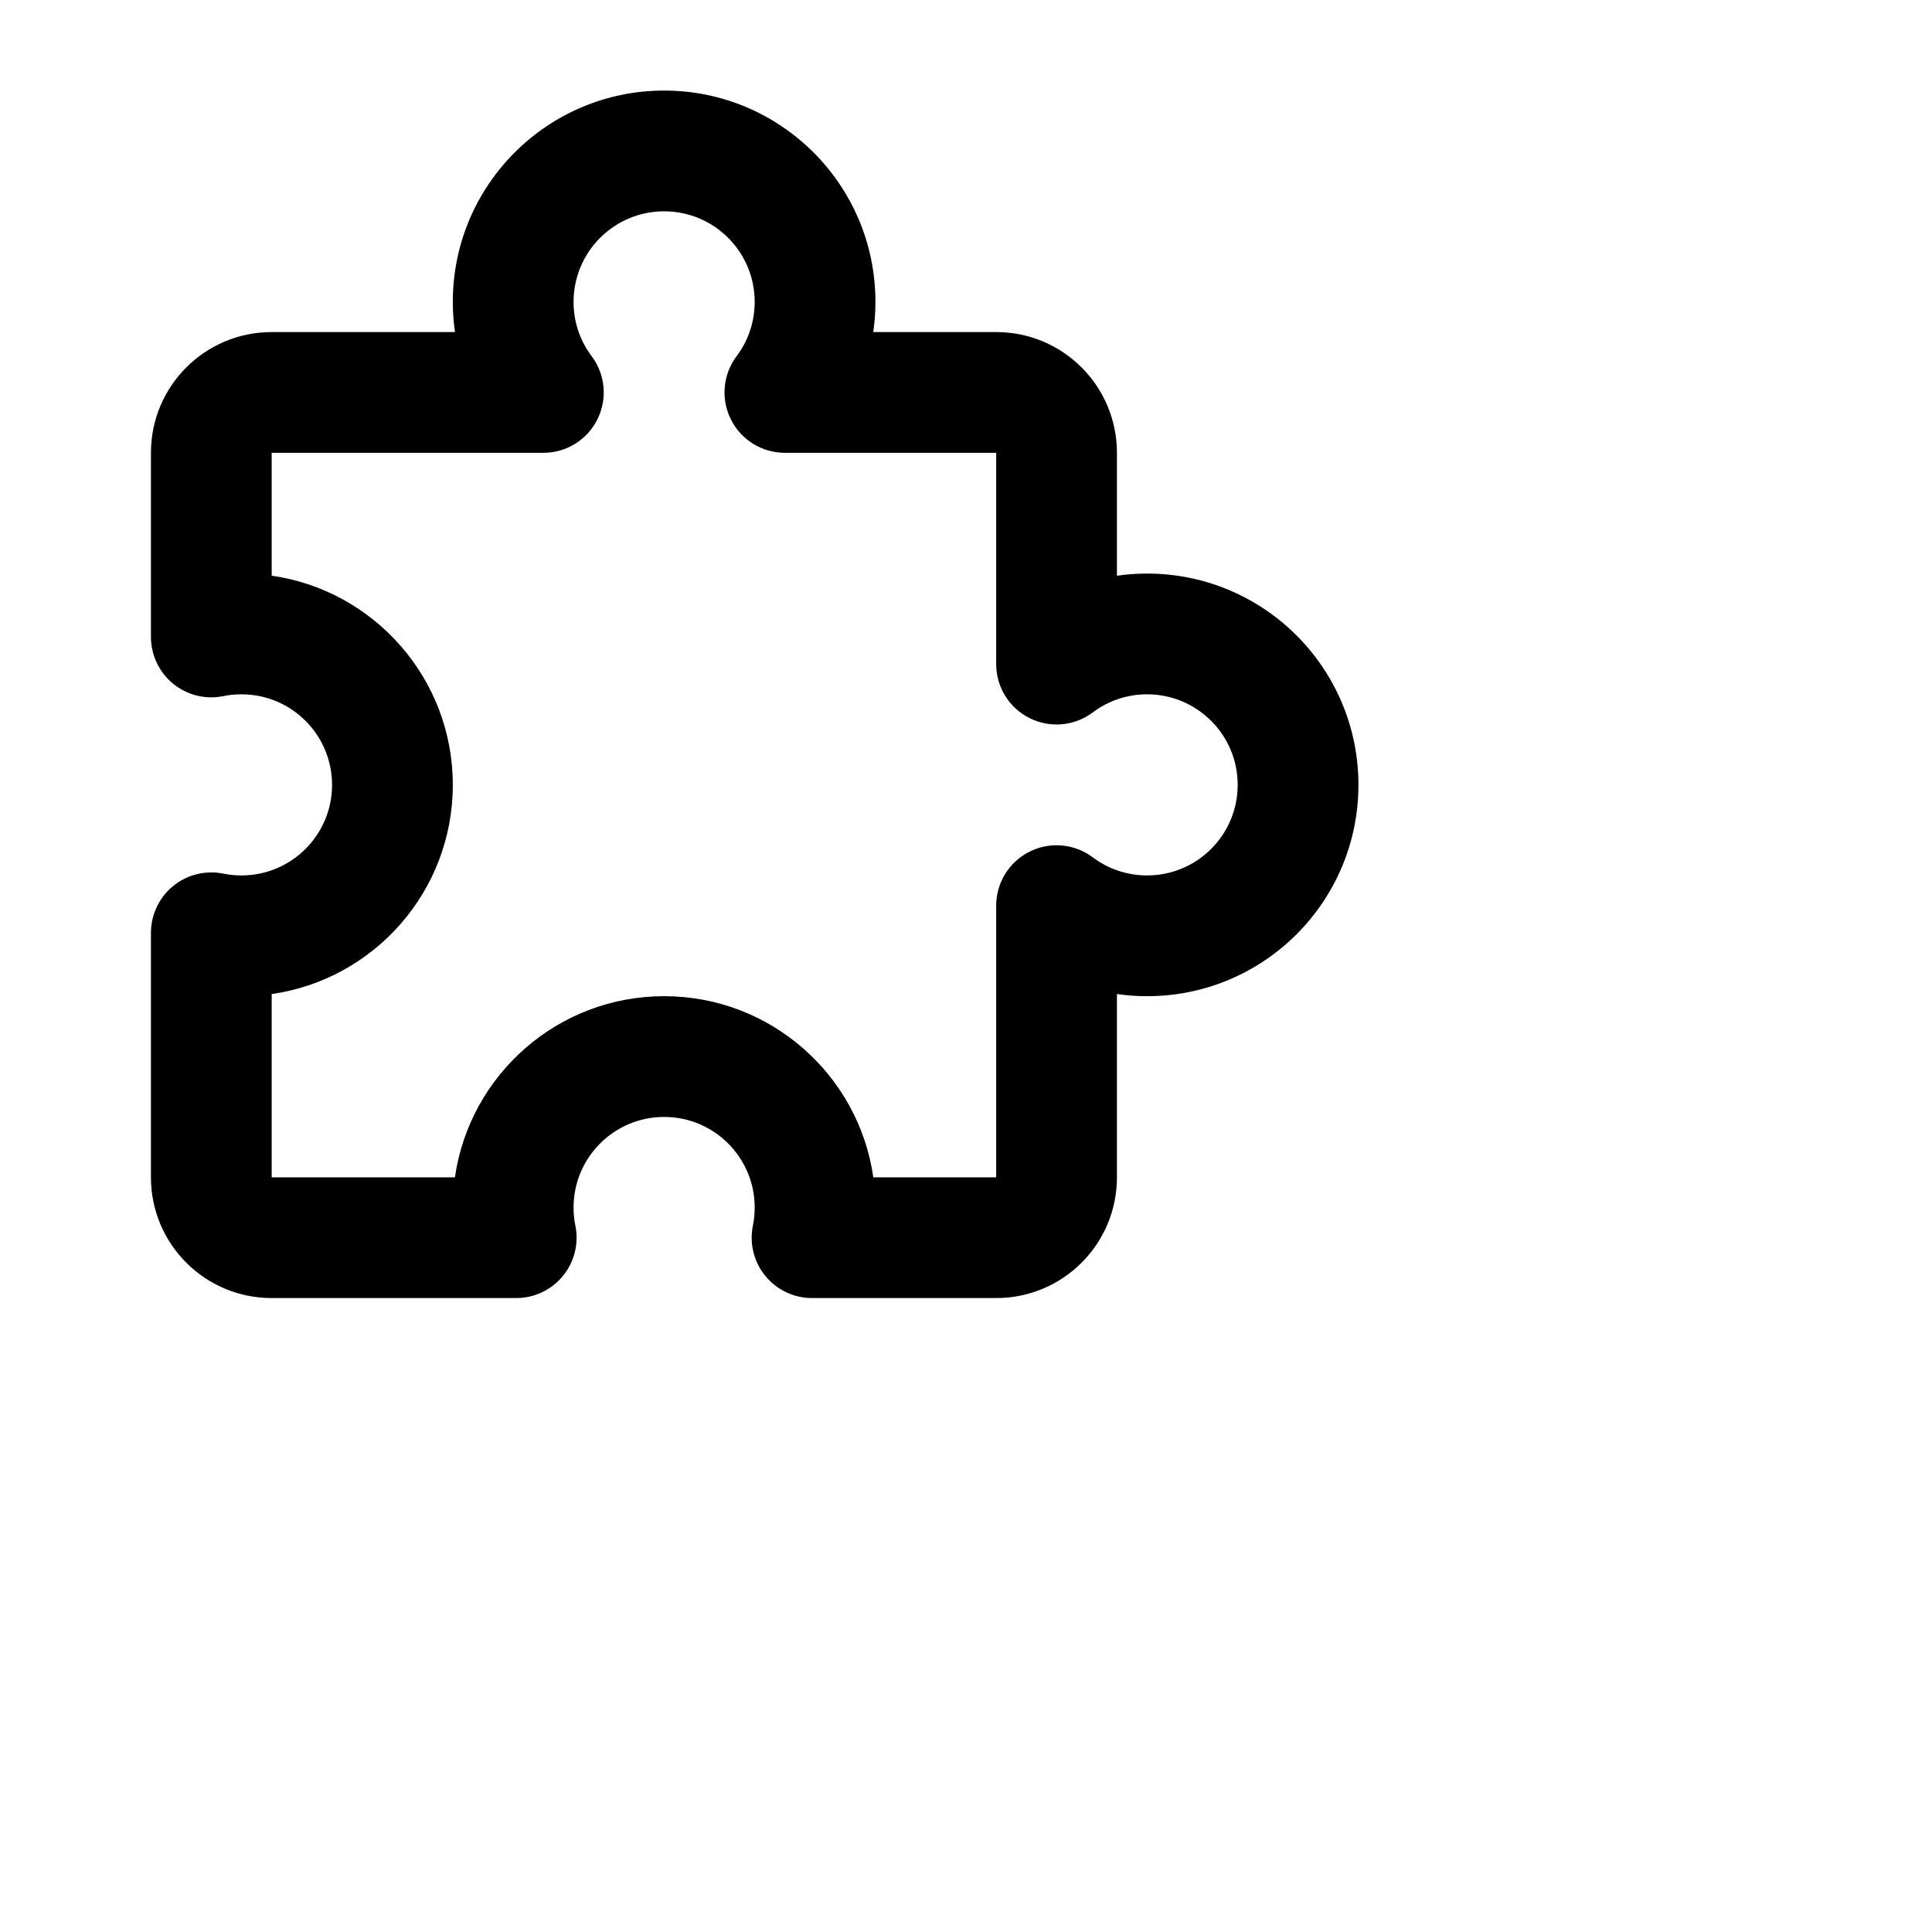
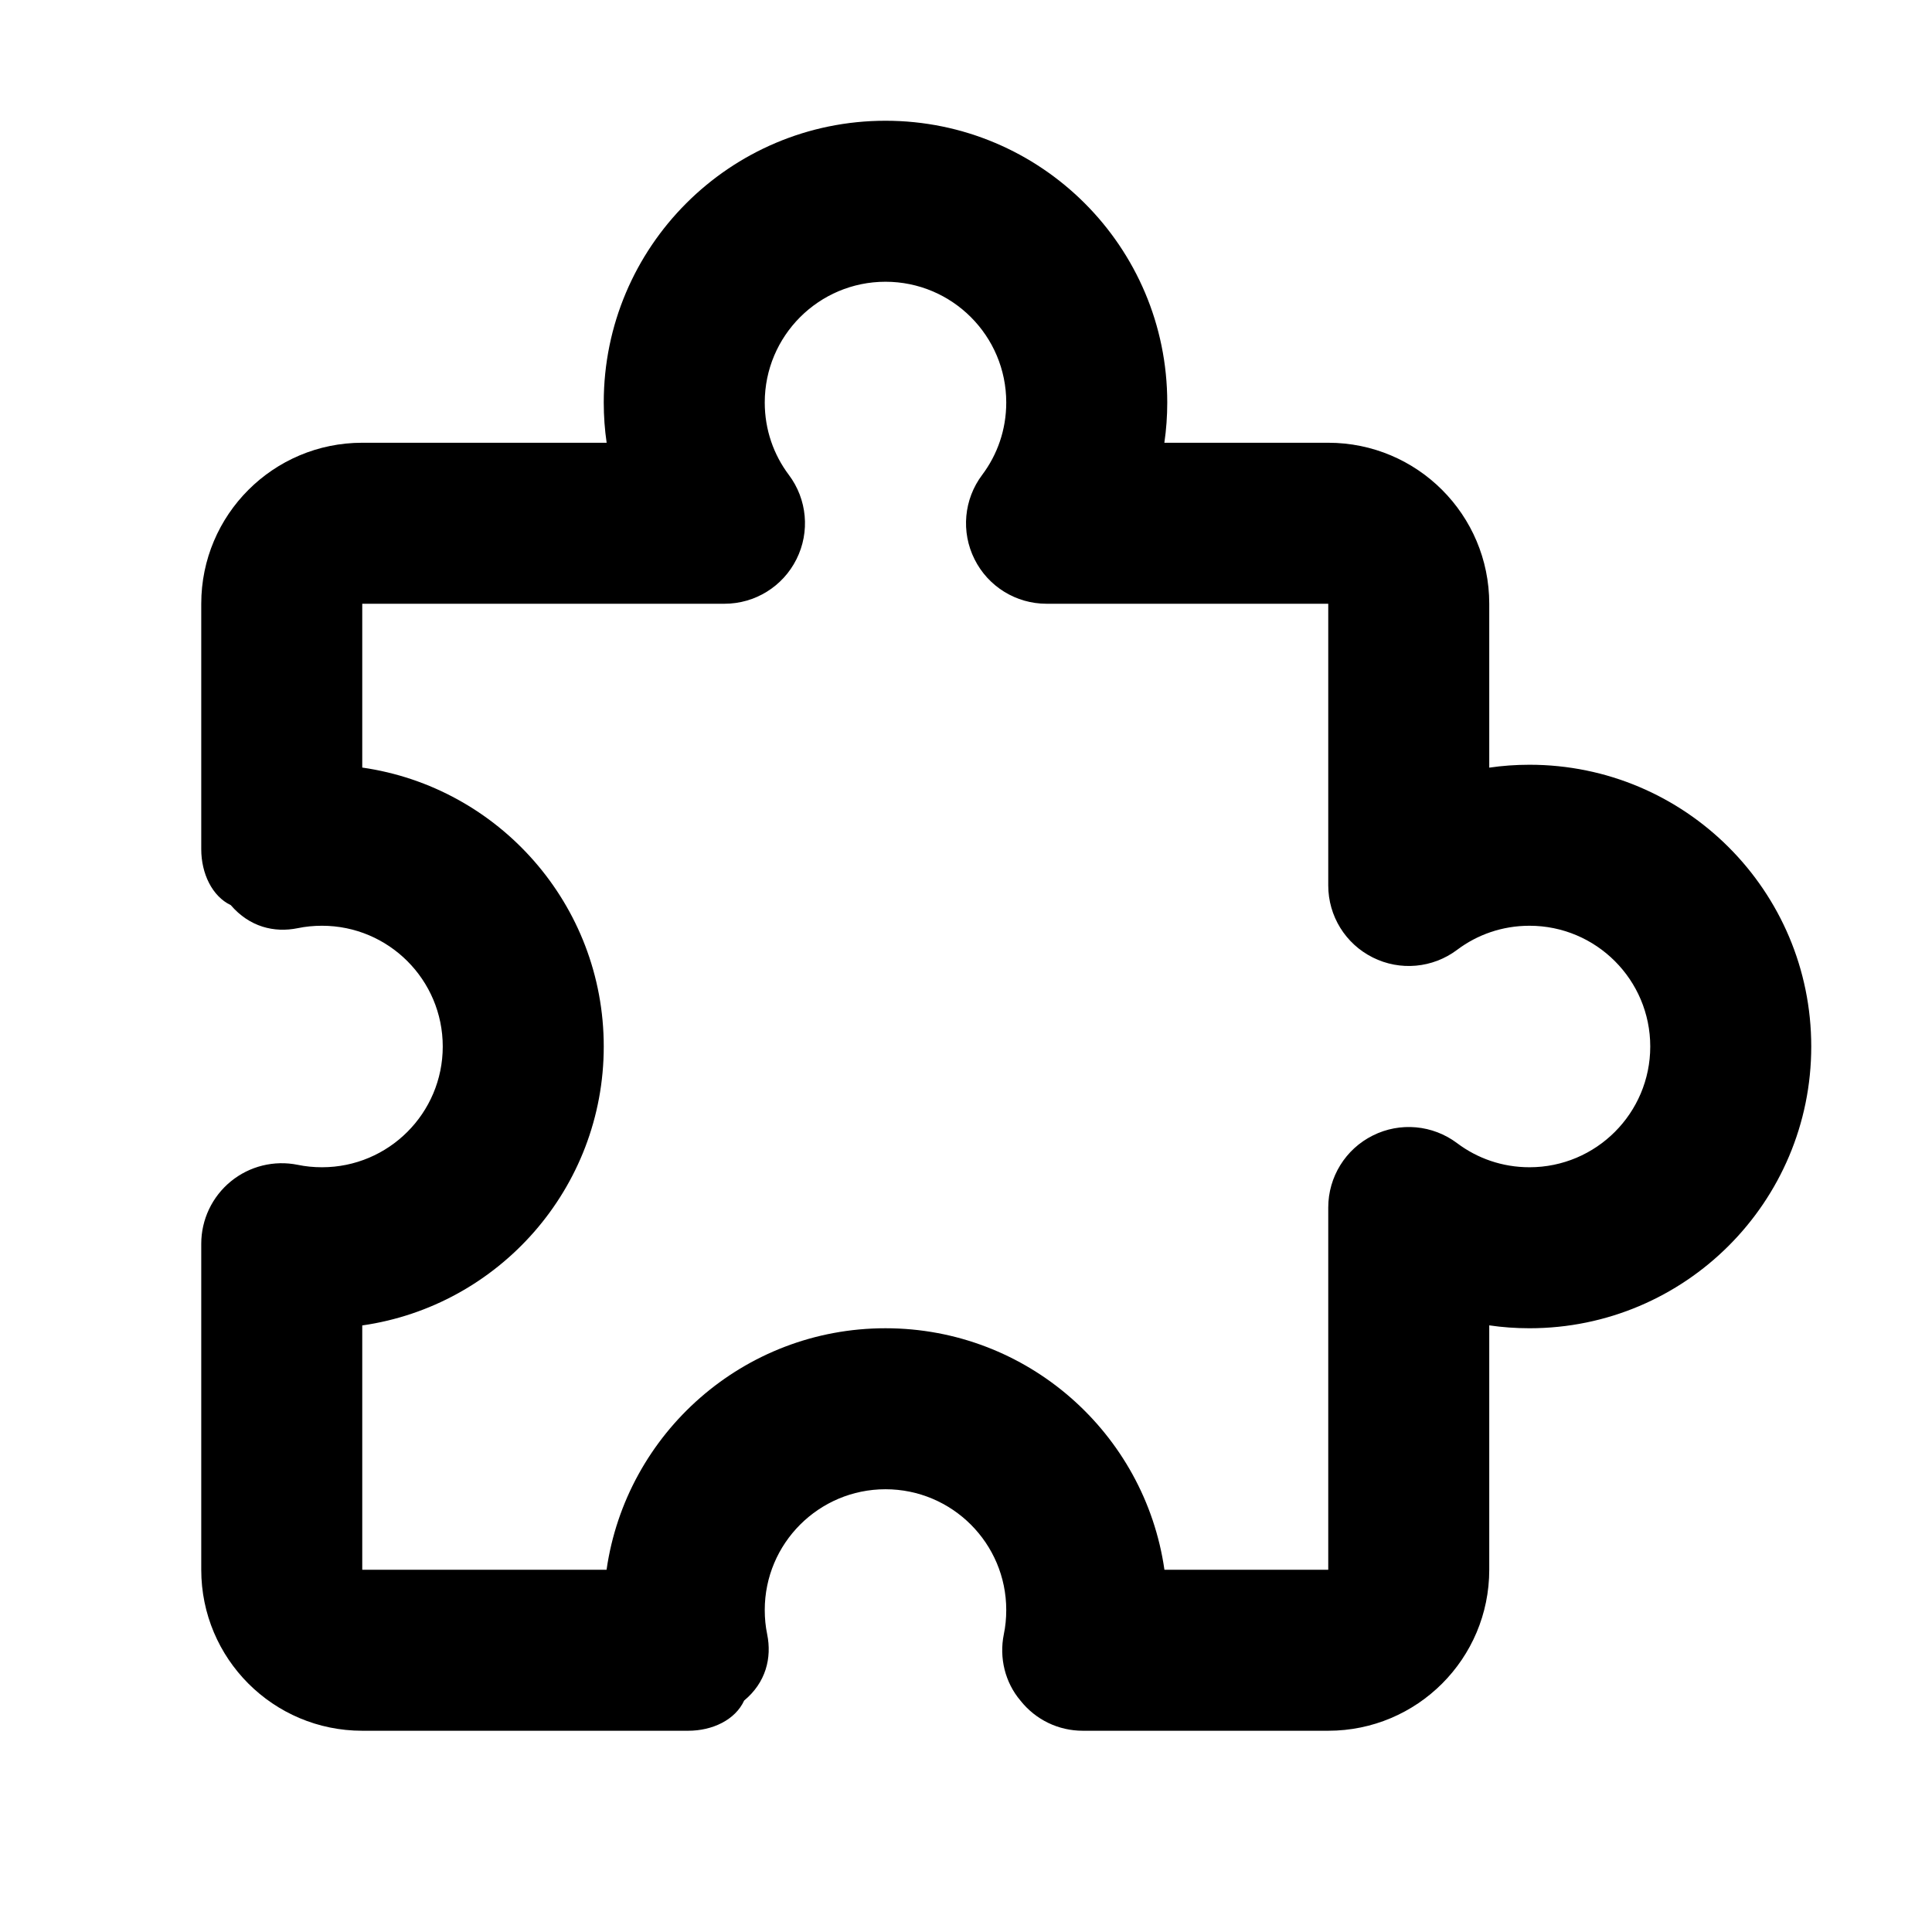
- <svg xmlns="http://www.w3.org/2000/svg" width="32" height="32" viewBox="0 0 32 32" fill="currentColor">
-   <path fill-rule="evenodd" clip-rule="evenodd" d="M11 3.5C10.172 3.5 9.5 4.172 9.5 5C9.5 5.339 9.611 5.649 9.799 5.899C10.027 6.202 10.064 6.608 9.894 6.947C9.725 7.286 9.379 7.5 9 7.5L4.5 7.5V9.535C6.196 9.778 7.5 11.237 7.5 13C7.5 14.763 6.196 16.222 4.5 16.465V19.5H7.535C7.778 17.804 9.237 16.5 11 16.5C12.763 16.5 14.222 17.804 14.465 19.5H16.5V15C16.5 14.621 16.714 14.275 17.053 14.106C17.392 13.936 17.798 13.973 18.101 14.201C18.351 14.389 18.661 14.5 19 14.5C19.828 14.5 20.5 13.828 20.5 13C20.5 12.172 19.828 11.5 19 11.5C18.661 11.5 18.351 11.611 18.101 11.799C17.798 12.027 17.392 12.064 17.053 11.894C16.714 11.725 16.5 11.379 16.5 11V7.5H13C12.621 7.5 12.275 7.286 12.106 6.947C11.936 6.608 11.973 6.202 12.201 5.899C12.389 5.649 12.5 5.339 12.5 5C12.5 4.172 11.828 3.5 11 3.5ZM7.5 5C7.5 3.067 9.067 1.5 11 1.5C12.933 1.5 14.5 3.067 14.5 5C14.5 5.17 14.488 5.337 14.464 5.5H16.5C17.605 5.5 18.5 6.395 18.5 7.5V9.536C18.663 9.512 18.83 9.5 19 9.5C20.933 9.5 22.5 11.067 22.5 13C22.5 14.933 20.933 16.5 19 16.5C18.83 16.5 18.663 16.488 18.5 16.464V19.5C18.5 20.605 17.605 21.5 16.5 21.5H13.45C13.15 21.5 12.866 21.365 12.676 21.133C12.486 20.901 12.41 20.595 12.47 20.301C12.49 20.205 12.5 20.104 12.5 20C12.5 19.172 11.828 18.5 11 18.5C10.172 18.5 9.5 19.172 9.5 20C9.5 20.104 9.51 20.205 9.53 20.301C9.59 20.595 9.514 20.901 9.324 21.133C9.134 21.365 8.85 21.5 8.55 21.5H4.5C3.395 21.5 2.5 20.605 2.5 19.5V15.45C2.5 15.15 2.635 14.866 2.867 14.676C3.099 14.486 3.405 14.41 3.699 14.47C3.795 14.49 3.896 14.5 4 14.5C4.828 14.5 5.5 13.828 5.5 13C5.5 12.172 4.828 11.5 4 11.5C3.896 11.5 3.795 11.51 3.699 11.53C3.405 11.59 3.099 11.514 2.867 11.324C2.635 11.134 2.5 10.85 2.5 10.55V7.5C2.5 6.395 3.395 5.5 4.5 5.5H7.536C7.512 5.337 7.5 5.17 7.5 5Z" />
+ <svg xmlns="http://www.w3.org/2000/svg" width="24" height="24" viewBox="0 0 24 24" fill="currentColor" preserveAspectRatio="none">
+   <path fill-rule="evenodd" clip-rule="evenodd" d="M11 3.5C10.172 3.5 9.5 4.172 9.5 5C9.5 5.339 9.611 5.649 9.799 5.899C10.027 6.202 10.064 6.608 9.894 6.947C9.725 7.286 9.379 7.5 9 7.5L4.5 7.5V9.535C6.196 9.778 7.5 11.237 7.5 13C7.5 14.762 6.196 16.222 4.5 16.465V19.5H7.535C7.778 17.804 9.237 16.5 11 16.5C12.762 16.5 14.222 17.804 14.465 19.5H16.5V15C16.5 14.621 16.714 14.275 17.053 14.106C17.392 13.936 17.798 13.973 18.101 14.201C18.351 14.389 18.661 14.5 19 14.5C19.828 14.5 20.5 13.828 20.5 13C20.5 12.172 19.828 11.5 19 11.5C18.661 11.5 18.351 11.611 18.101 11.799C17.798 12.027 17.392 12.064 17.053 11.894C16.714 11.725 16.5 11.379 16.5 11V7.5H13C12.621 7.5 12.275 7.286 12.106 6.947C11.936 6.608 11.973 6.202 12.201 5.899C12.389 5.649 12.5 5.339 12.5 5C12.5 4.172 11.828 3.5 11 3.5ZM7.5 5C7.5 3.067 9.067 1.5 11 1.5C12.933 1.5 14.5 3.067 14.5 5C14.5 5.17 14.488 5.337 14.464 5.5H16.5C17.605 5.5 18.5 6.395 18.5 7.5V9.536C18.663 9.512 18.83 9.5 19 9.5C20.933 9.5 22.5 11.067 22.5 13C22.5 14.933 20.933 16.5 19 16.5C18.83 16.5 18.663 16.488 18.5 16.464V19.5C18.5 20.605 17.605 21.5 16.5 21.5H13.45C13.15 21.5 12.866 21.365 12.676 21.125C12.486 20.901 12.41 20.595 12.47 20.301C12.49 20.205 12.5 20.104 12.5 20C12.5 19.172 11.828 18.5 11 18.5C10.172 18.5 9.5 19.172 9.5 20C9.5 20.104 9.51 20.205 9.53 20.301C9.59 20.595 9.514 20.901 9.244 21.125C9.134 21.365 8.85 21.5 8.55 21.5H4.5C3.395 21.5 2.5 20.605 2.5 19.5V15.45C2.5 15.15 2.635 14.866 2.867 14.676C3.099 14.486 3.405 14.41 3.699 14.47C3.795 14.49 3.896 14.5 4 14.5C4.828 14.5 5.5 13.828 5.5 13C5.5 12.172 4.828 11.5 4 11.5C3.896 11.5 3.795 11.51 3.699 11.53C3.405 11.59 3.099 11.514 2.867 11.244C2.635 11.134 2.5 10.85 2.5 10.55V7.5C2.5 6.395 3.395 5.5 4.5 5.5H7.536C7.512 5.337 7.5 5.17 7.5 5Z" />
</svg>
